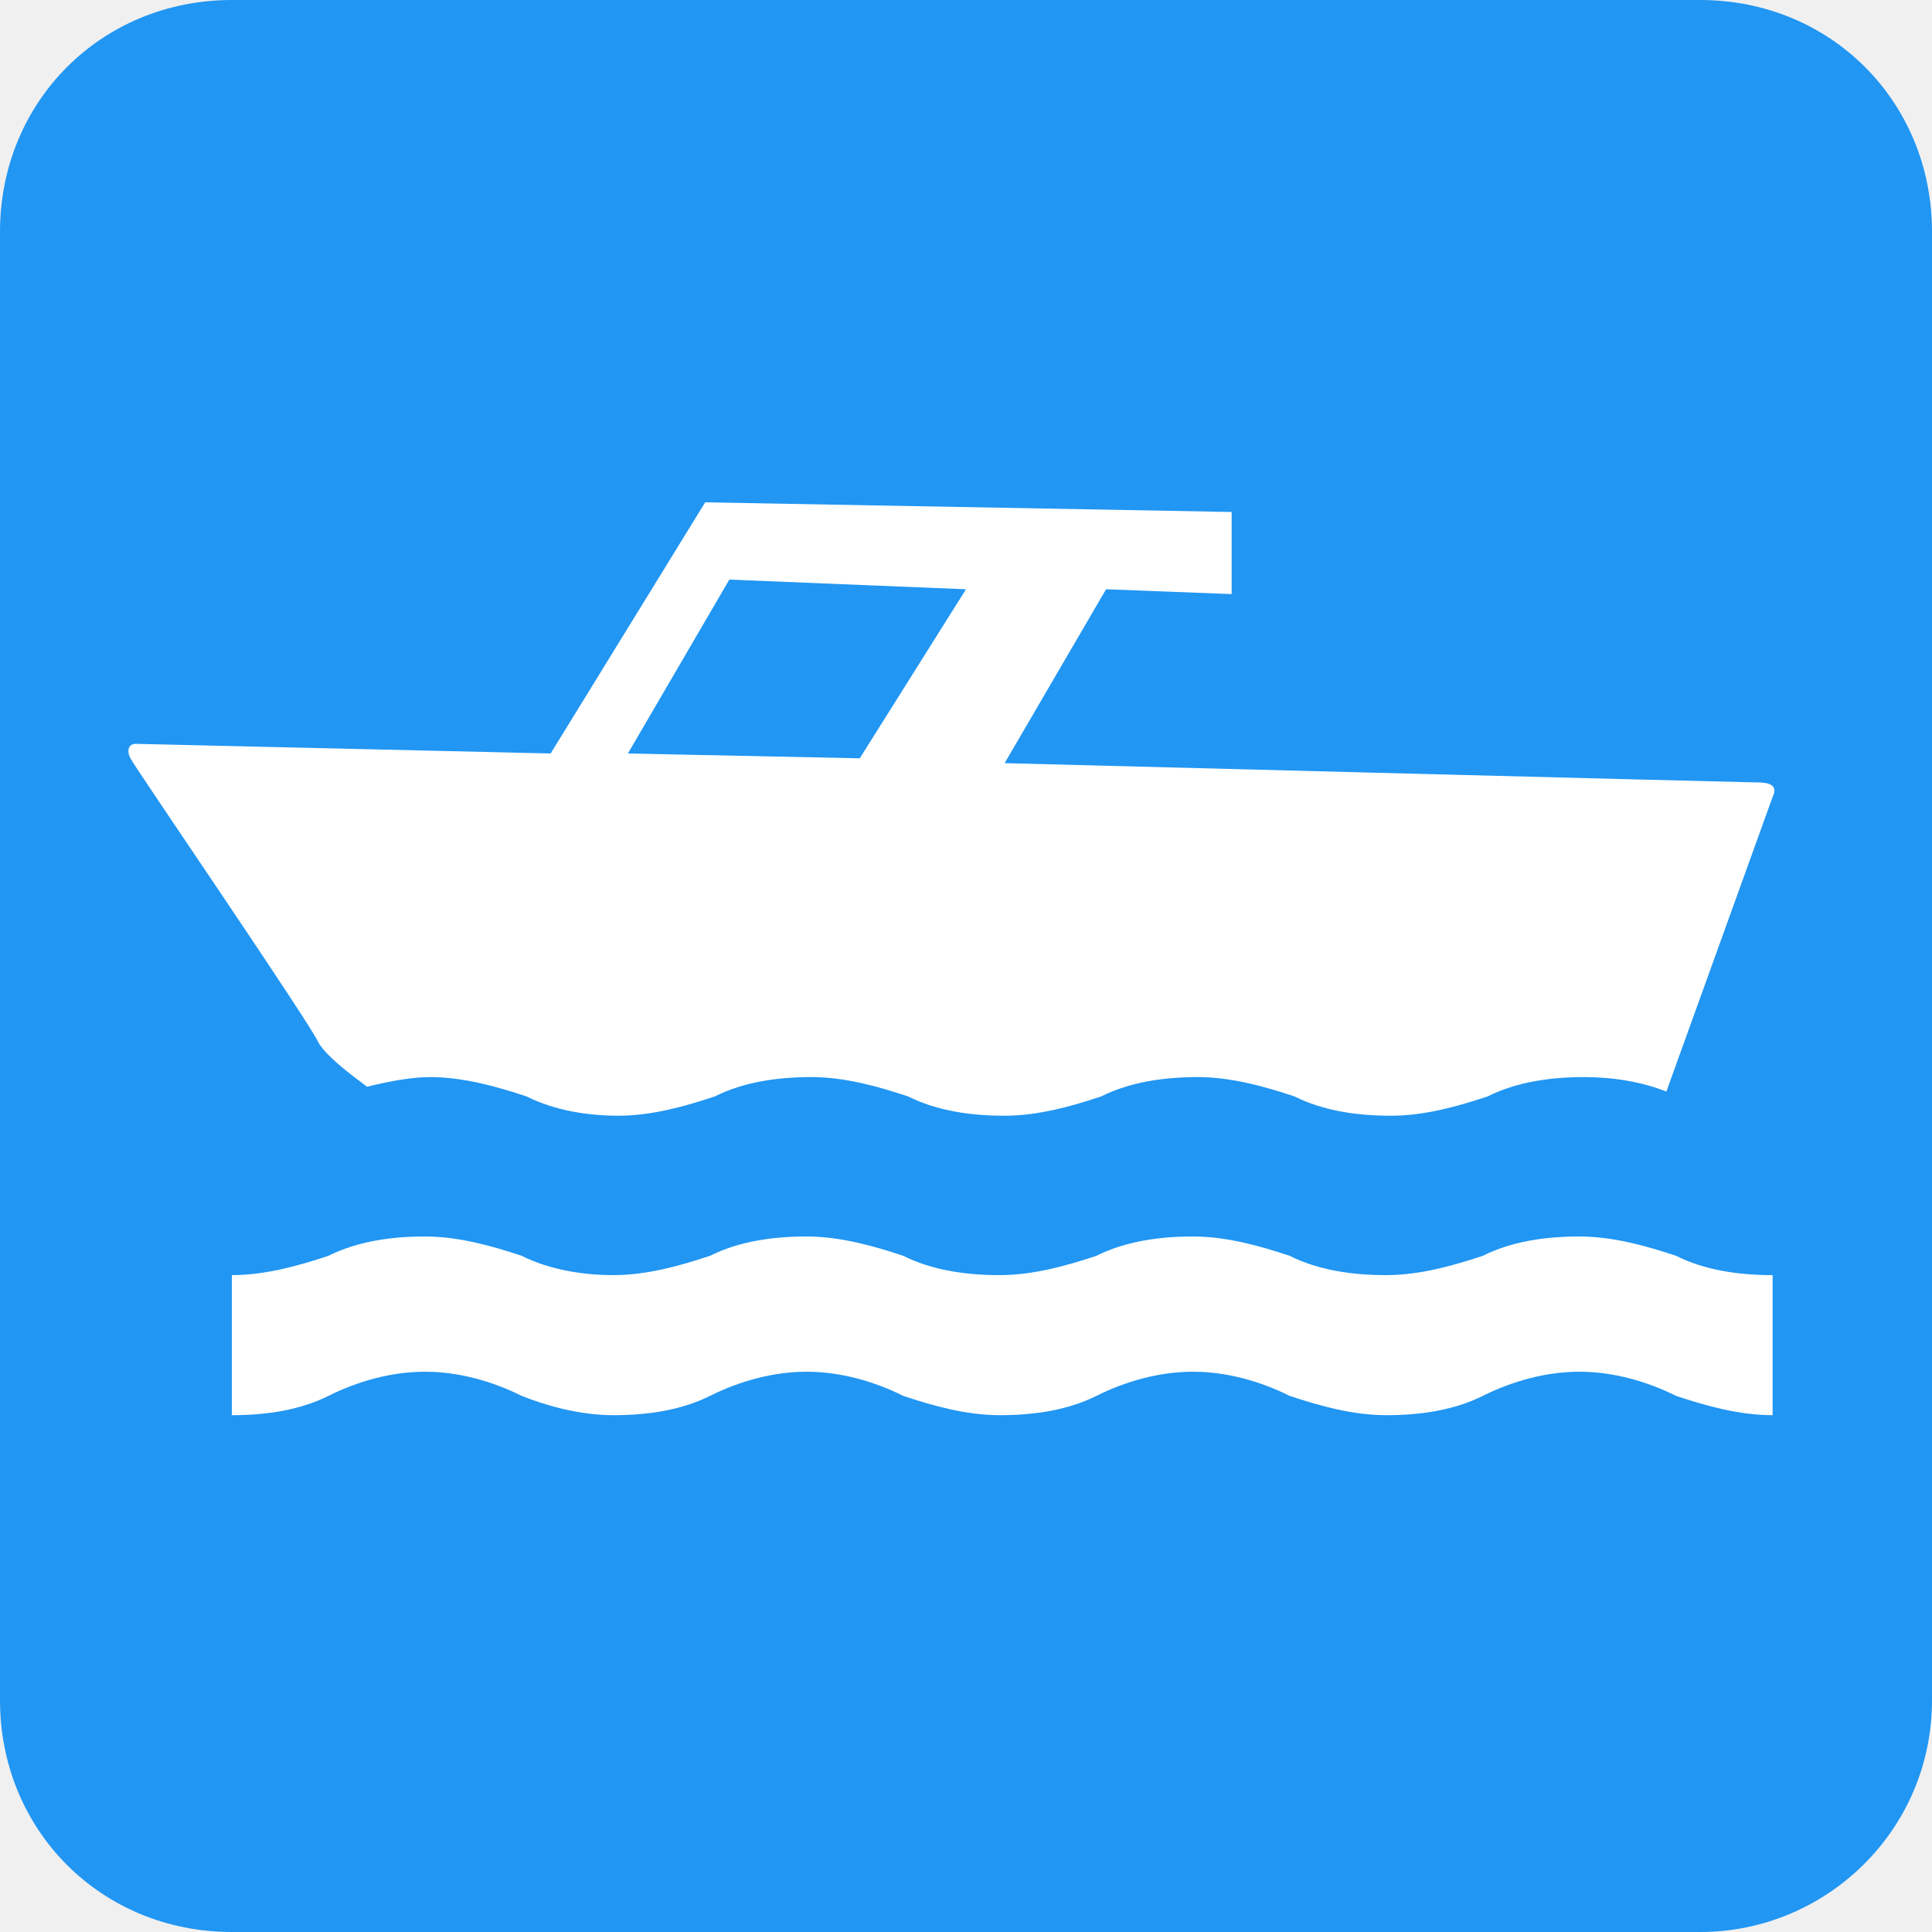
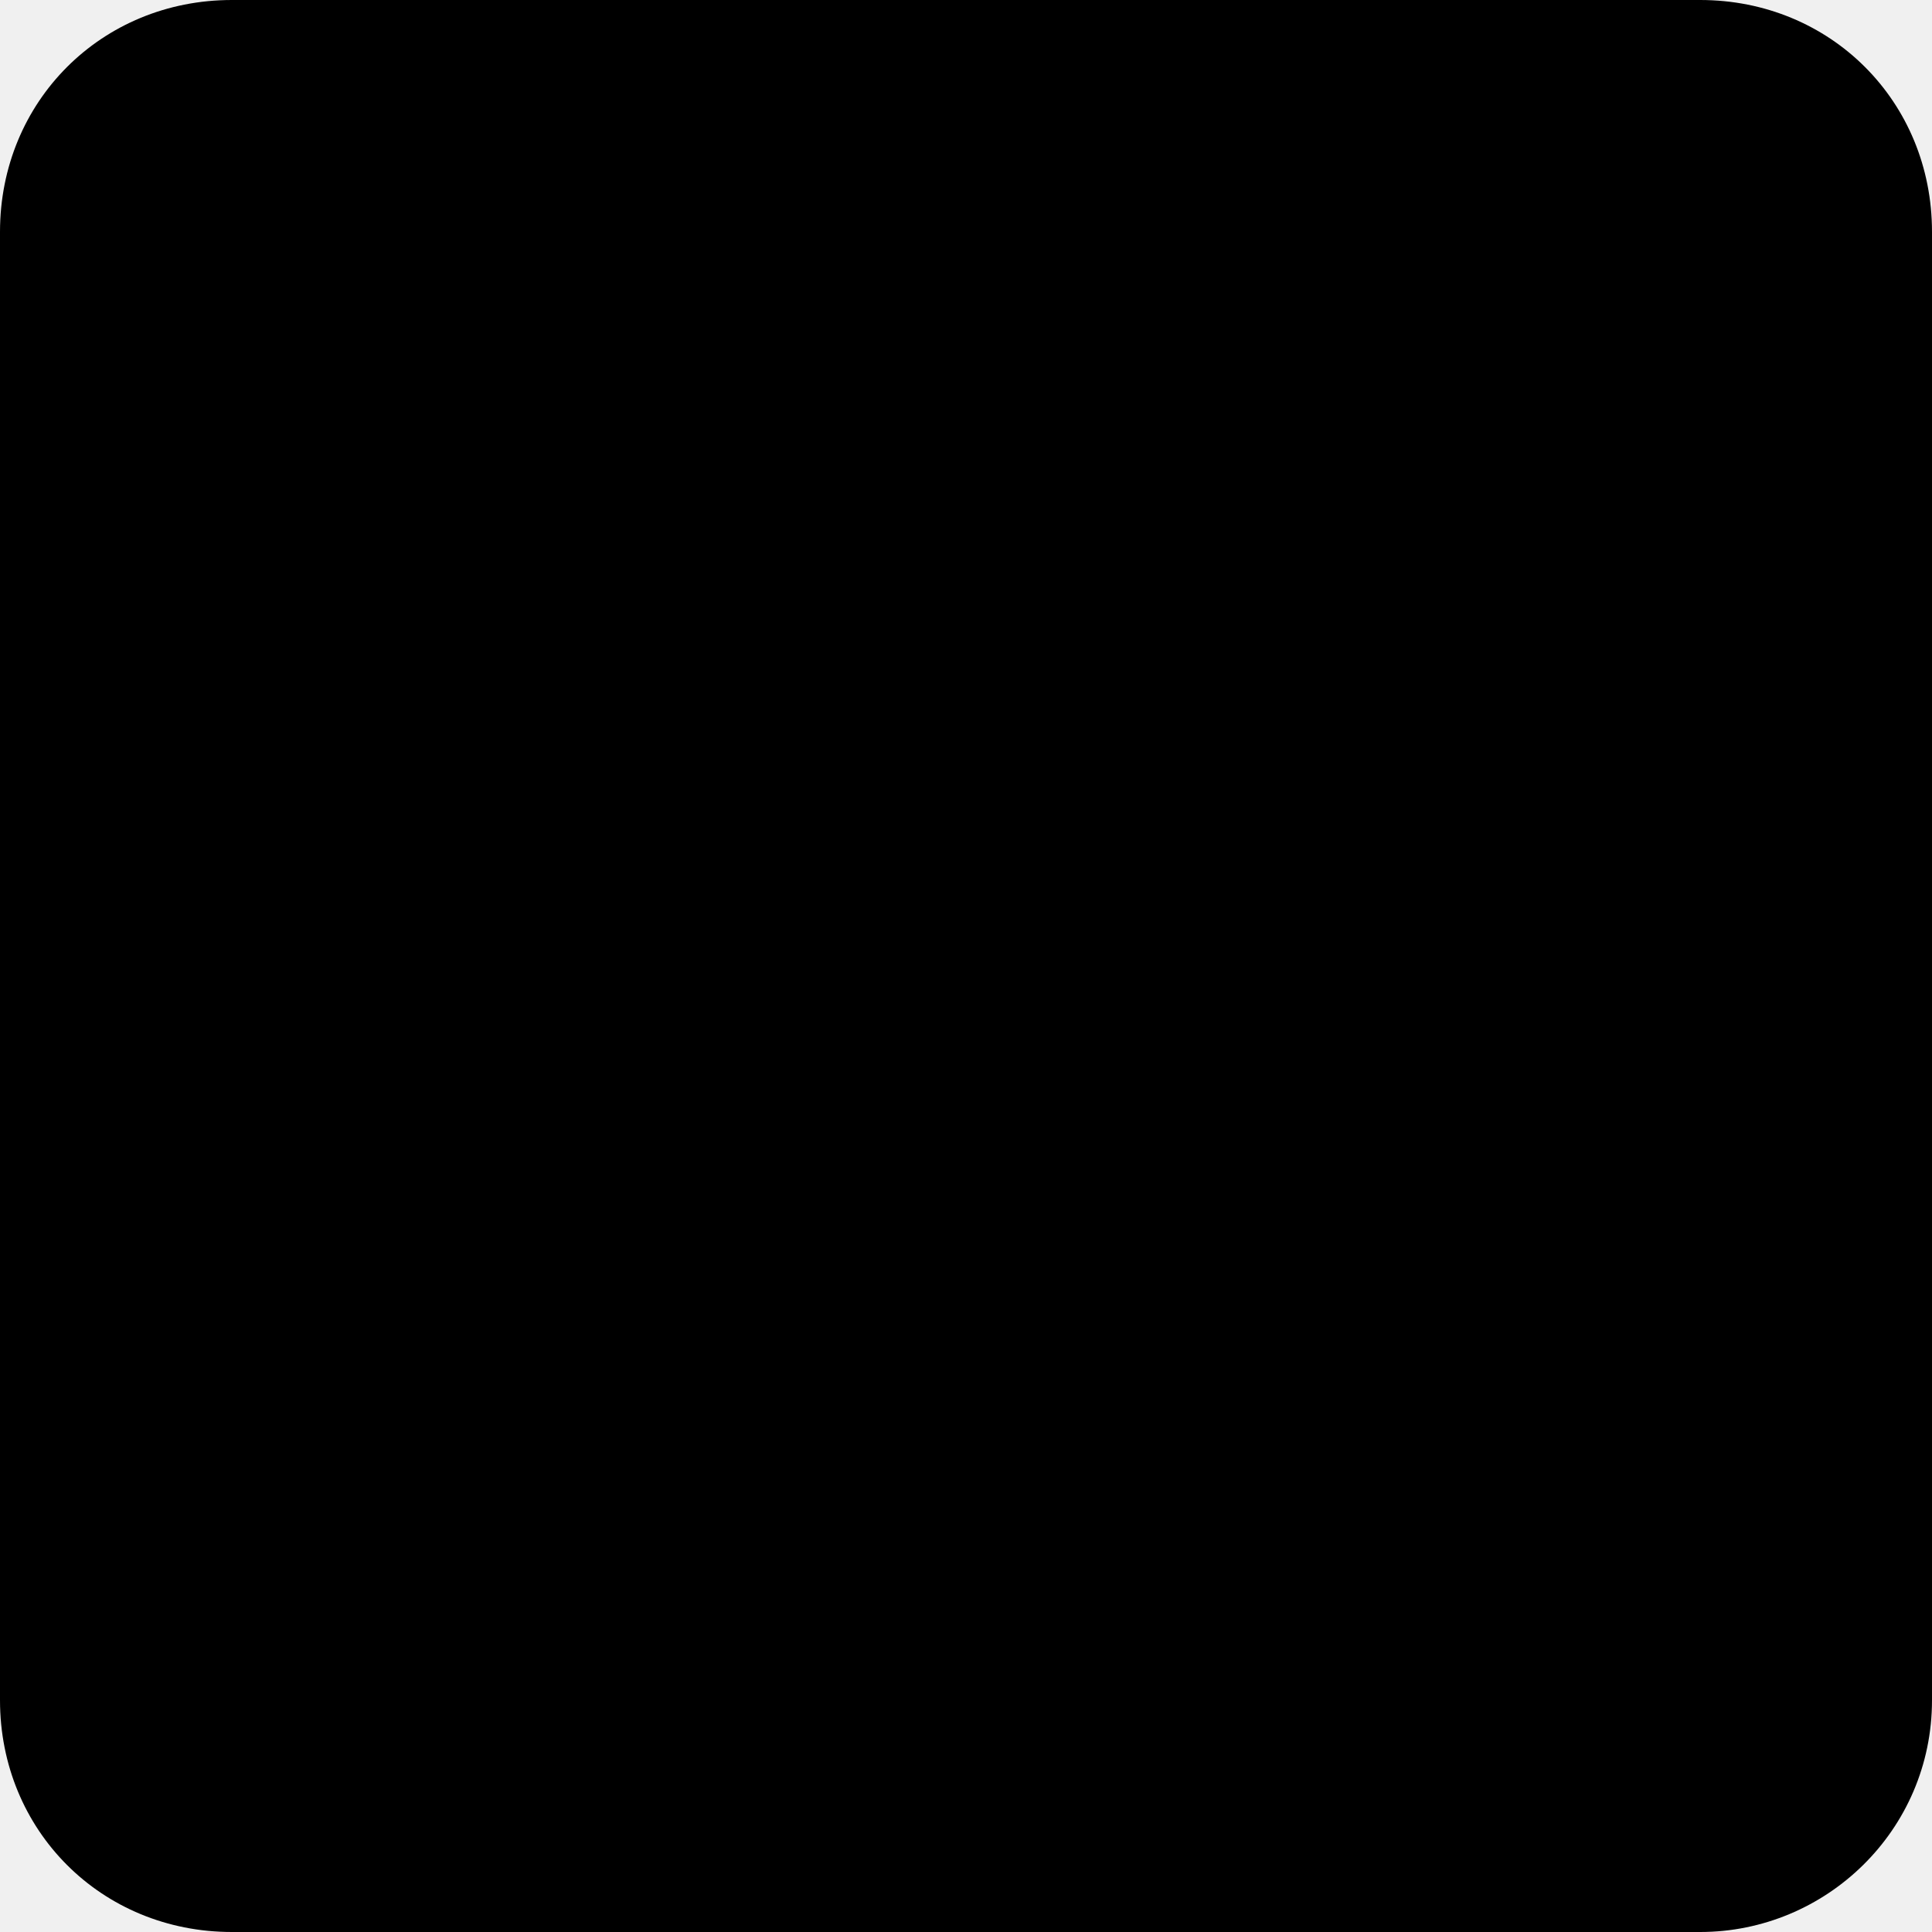
<svg xmlns="http://www.w3.org/2000/svg" version="1.1" id="Layer_1" x="0px" y="0px" width="40px" height="40px" viewBox="0 0 40 40" enable-background="new 0 0 40 40" xml:space="preserve">
  <g>
-     <path fill="#2196F3" d="M35.2,40c2.6,0,4.8-2.1,4.8-4.8V4.8C40,2.1,37.9,0,35.2,0H4.8C2.1,0,0,2.1,0,4.8v30.4C0,37.9,2.1,40,4.8,40   H35.2z" />
-     <path fill="#FFFFFF" d="M7.6,22.5c0.4-0.1,0.9-0.2,1.3-0.2c0.7,0,1.4,0.2,2,0.4c0.6,0.3,1.3,0.4,1.9,0.4c0.7,0,1.4-0.2,2-0.4   c0.6-0.3,1.3-0.4,2-0.4c0.7,0,1.4,0.2,2,0.4c0.6,0.3,1.3,0.4,2,0.4c0.7,0,1.4-0.2,2-0.4c0.6-0.3,1.3-0.4,2-0.4c0.7,0,1.4,0.2,2,0.4   c0.6,0.3,1.3,0.4,2,0.4c0.7,0,1.4-0.2,2-0.4c0.6-0.3,1.3-0.4,2-0.4c0.6,0,1.2,0.1,1.7,0.3l2.2-6.1c0.1-0.2,0-0.3-0.3-0.3   c-0.2,0-15.6-0.4-15.6-0.4l2.1-3.6l2.6,0.1v-1.7l-10.9-0.2l-3.2,5.2l-8.6-0.2c-0.1,0-0.2,0.1-0.1,0.3c0.1,0.2,3.8,5.6,3.9,5.9   C6.8,21.9,7.2,22.2,7.6,22.5z M15.1,12l4.9,0.2l-2.2,3.5L13,15.6L15.1,12z M36.7,29.3c-0.7,0-1.4-0.2-2-0.4c-0.6-0.3-1.3-0.5-2-0.5   c-0.7,0-1.4,0.2-2,0.5c-0.6,0.3-1.3,0.4-2,0.4c-0.7,0-1.4-0.2-2-0.4c-0.6-0.3-1.3-0.5-2-0.5c-0.7,0-1.4,0.2-2,0.5   c-0.6,0.3-1.3,0.4-2,0.4c-0.7,0-1.4-0.2-2-0.4c-0.6-0.3-1.3-0.5-2-0.5c-0.7,0-1.4,0.2-2,0.5c-0.6,0.3-1.3,0.4-2,0.4   c-0.7,0-1.4-0.2-1.9-0.4c-0.6-0.3-1.3-0.5-2-0.5c-0.7,0-1.4,0.2-2,0.5c-0.6,0.3-1.3,0.4-2,0.4v-2.9c0.7,0,1.4-0.2,2-0.4   c0.6-0.3,1.3-0.4,2-0.4c0.7,0,1.4,0.2,2,0.4c0.6,0.3,1.3,0.4,1.9,0.4c0.7,0,1.4-0.2,2-0.4c0.6-0.3,1.3-0.4,2-0.4   c0.7,0,1.4,0.2,2,0.4c0.6,0.3,1.3,0.4,2,0.4c0.7,0,1.4-0.2,2-0.4c0.6-0.3,1.3-0.4,2-0.4c0.7,0,1.4,0.2,2,0.4c0.6,0.3,1.3,0.4,2,0.4   c0.7,0,1.4-0.2,2-0.4c0.6-0.3,1.3-0.4,2-0.4c0.7,0,1.4,0.2,2,0.4c0.6,0.3,1.3,0.4,2,0.4V29.3z" />
+     <path fill="currentColor" d="M35.2,40c2.6,0,4.8-2.1,4.8-4.8V4.8C40,2.1,37.9,0,35.2,0H4.8C2.1,0,0,2.1,0,4.8v30.4C0,37.9,2.1,40,4.8,40   H35.2z" />
+     <path d="M7.6,22.5c0.4-0.1,0.9-0.2,1.3-0.2c0.7,0,1.4,0.2,2,0.4c0.6,0.3,1.3,0.4,1.9,0.4c0.7,0,1.4-0.2,2-0.4   c0.6-0.3,1.3-0.4,2-0.4c0.7,0,1.4,0.2,2,0.4c0.6,0.3,1.3,0.4,2,0.4c0.7,0,1.4-0.2,2-0.4c0.6-0.3,1.3-0.4,2-0.4c0.7,0,1.4,0.2,2,0.4   c0.6,0.3,1.3,0.4,2,0.4c0.7,0,1.4-0.2,2-0.4c0.6-0.3,1.3-0.4,2-0.4c0.6,0,1.2,0.1,1.7,0.3l2.2-6.1c0.1-0.2,0-0.3-0.3-0.3   c-0.2,0-15.6-0.4-15.6-0.4l2.1-3.6l2.6,0.1v-1.7l-10.9-0.2l-3.2,5.2l-8.6-0.2c-0.1,0-0.2,0.1-0.1,0.3c0.1,0.2,3.8,5.6,3.9,5.9   C6.8,21.9,7.2,22.2,7.6,22.5z M15.1,12l4.9,0.2l-2.2,3.5L13,15.6L15.1,12z M36.7,29.3c-0.7,0-1.4-0.2-2-0.4c-0.6-0.3-1.3-0.5-2-0.5   c-0.7,0-1.4,0.2-2,0.5c-0.6,0.3-1.3,0.4-2,0.4c-0.7,0-1.4-0.2-2-0.4c-0.6-0.3-1.3-0.5-2-0.5c-0.7,0-1.4,0.2-2,0.5   c-0.6,0.3-1.3,0.4-2,0.4c-0.7,0-1.4-0.2-2-0.4c-0.6-0.3-1.3-0.5-2-0.5c-0.7,0-1.4,0.2-2,0.5c-0.6,0.3-1.3,0.4-2,0.4   c-0.7,0-1.4-0.2-1.9-0.4c-0.6-0.3-1.3-0.5-2-0.5c-0.7,0-1.4,0.2-2,0.5c-0.6,0.3-1.3,0.4-2,0.4v-2.9c0.7,0,1.4-0.2,2-0.4   c0.6-0.3,1.3-0.4,2-0.4c0.7,0,1.4,0.2,2,0.4c0.6,0.3,1.3,0.4,1.9,0.4c0.7,0,1.4-0.2,2-0.4c0.6-0.3,1.3-0.4,2-0.4   c0.7,0,1.4,0.2,2,0.4c0.6,0.3,1.3,0.4,2,0.4c0.7,0,1.4-0.2,2-0.4c0.6-0.3,1.3-0.4,2-0.4c0.7,0,1.4,0.2,2,0.4c0.6,0.3,1.3,0.4,2,0.4   c0.7,0,1.4-0.2,2-0.4c0.6-0.3,1.3-0.4,2-0.4c0.7,0,1.4,0.2,2,0.4c0.6,0.3,1.3,0.4,2,0.4V29.3z" />
  </g>
</svg>
